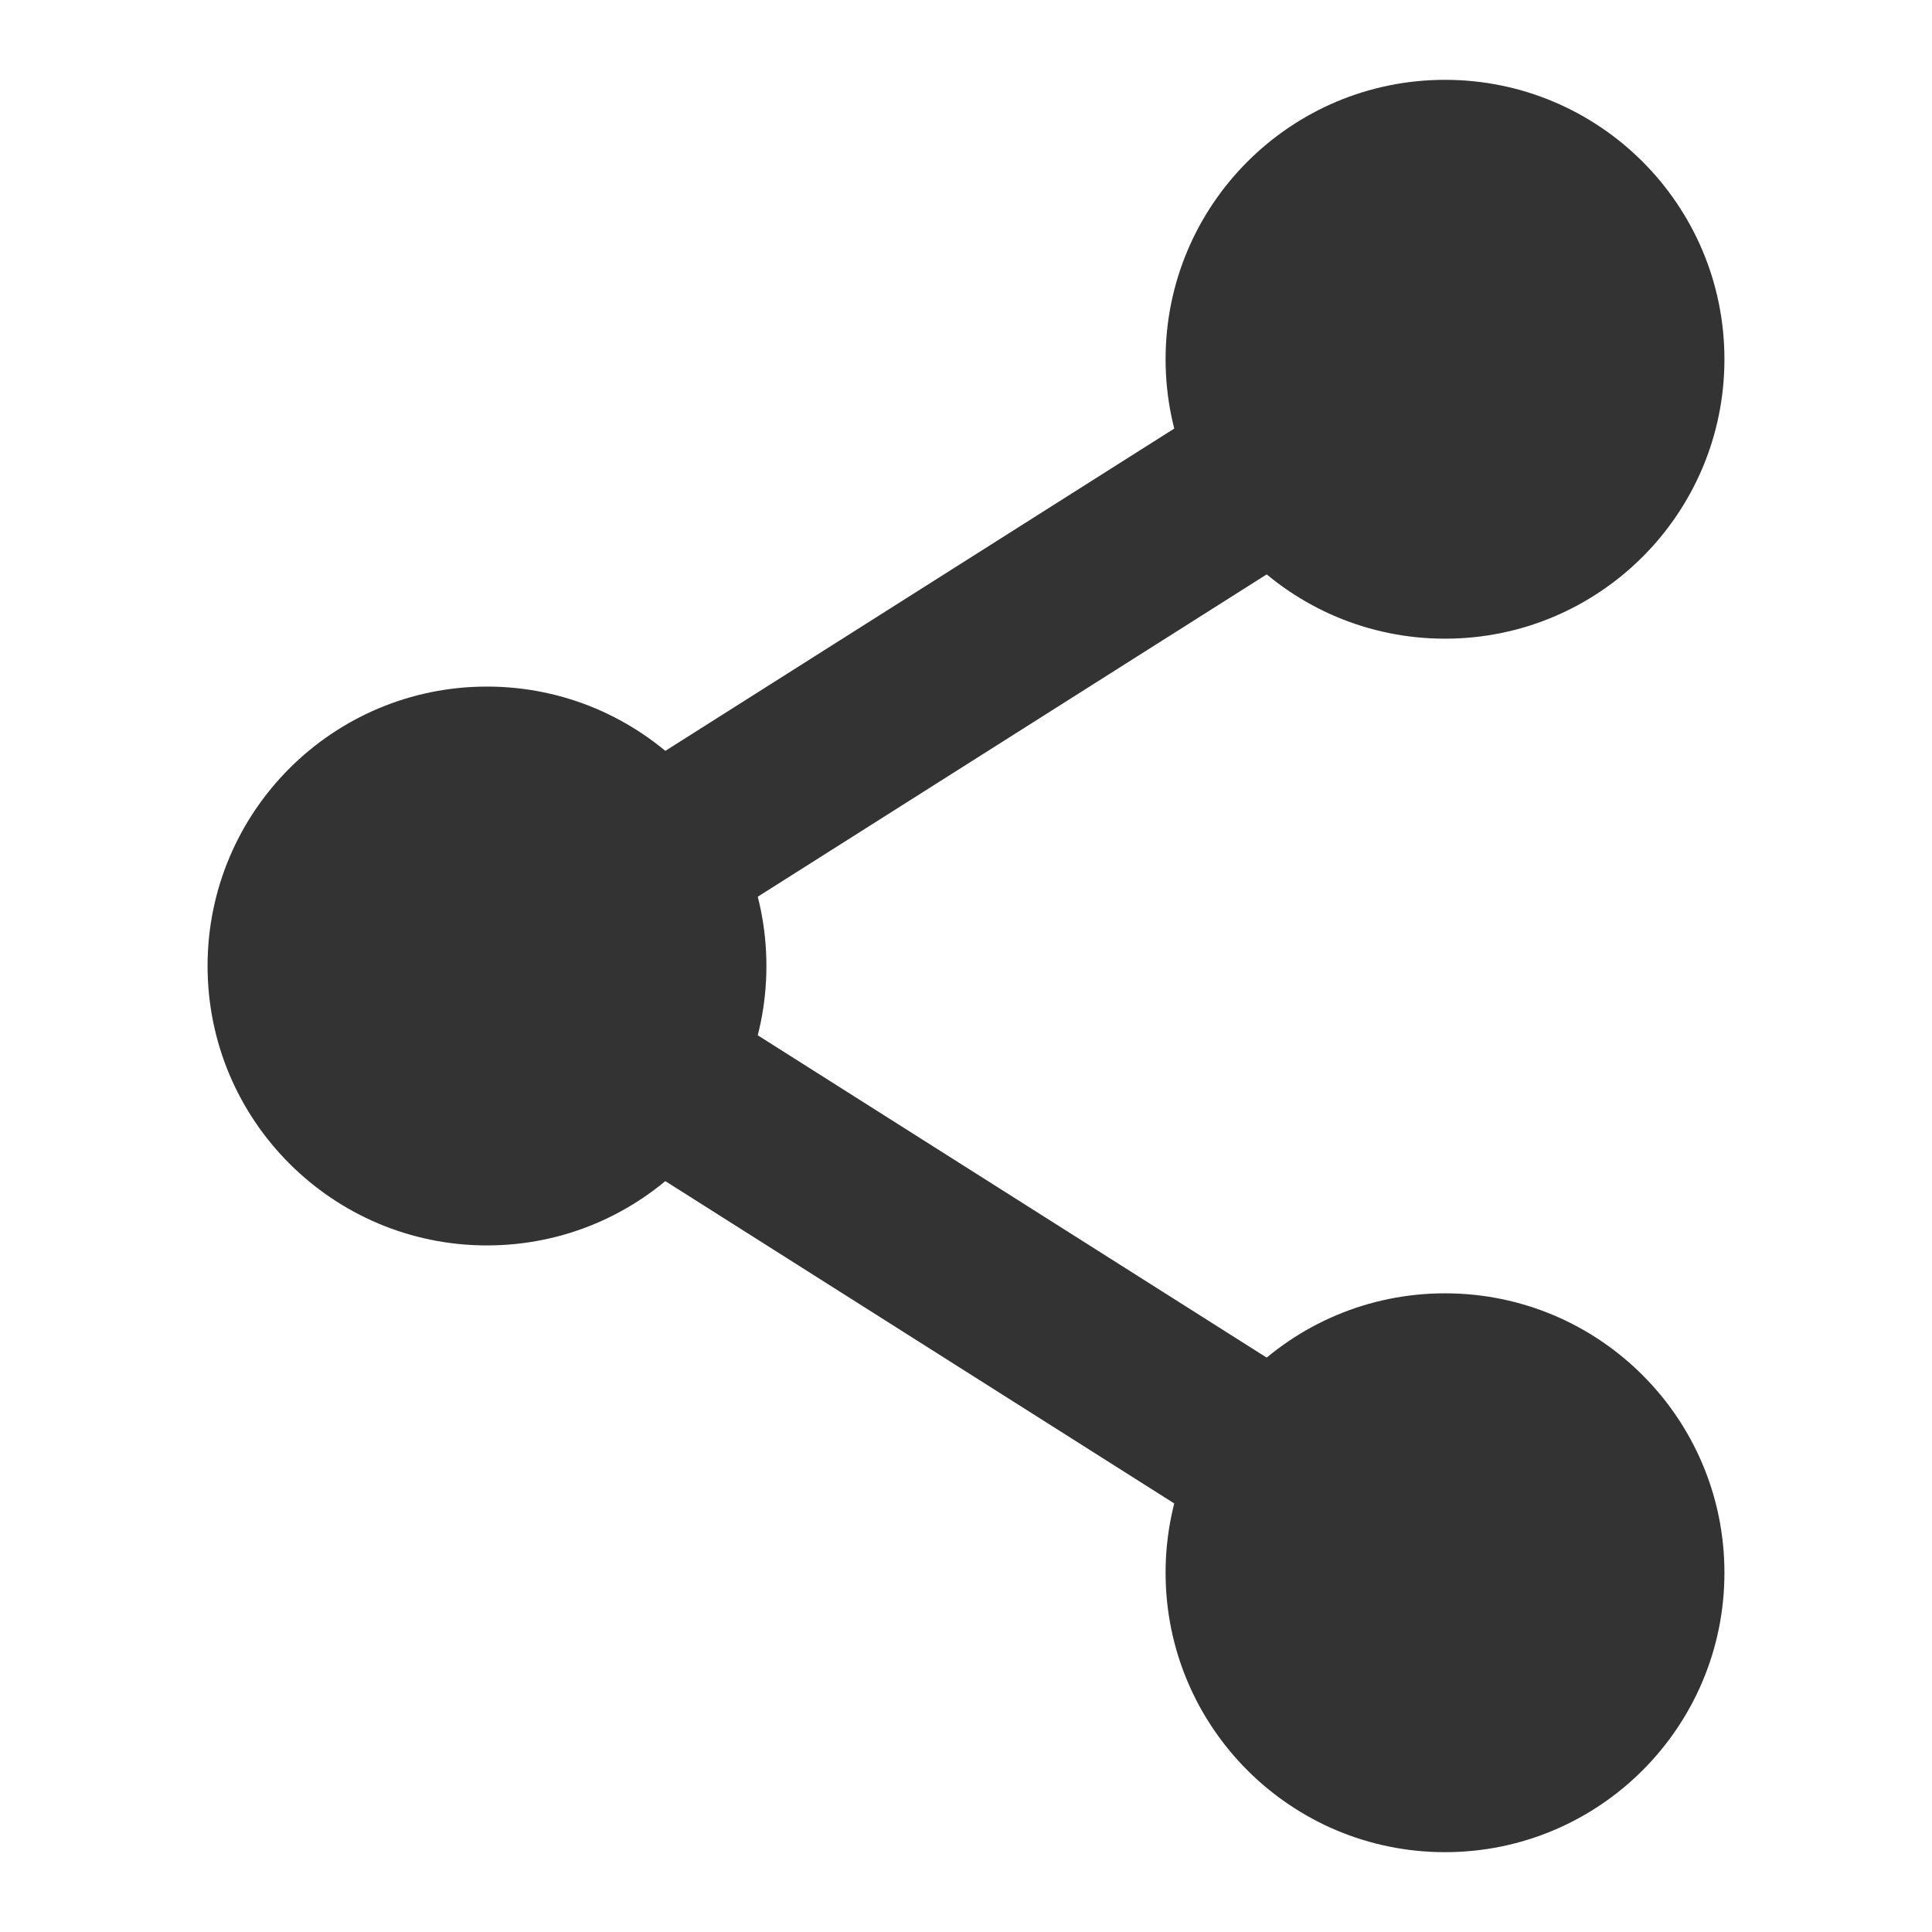
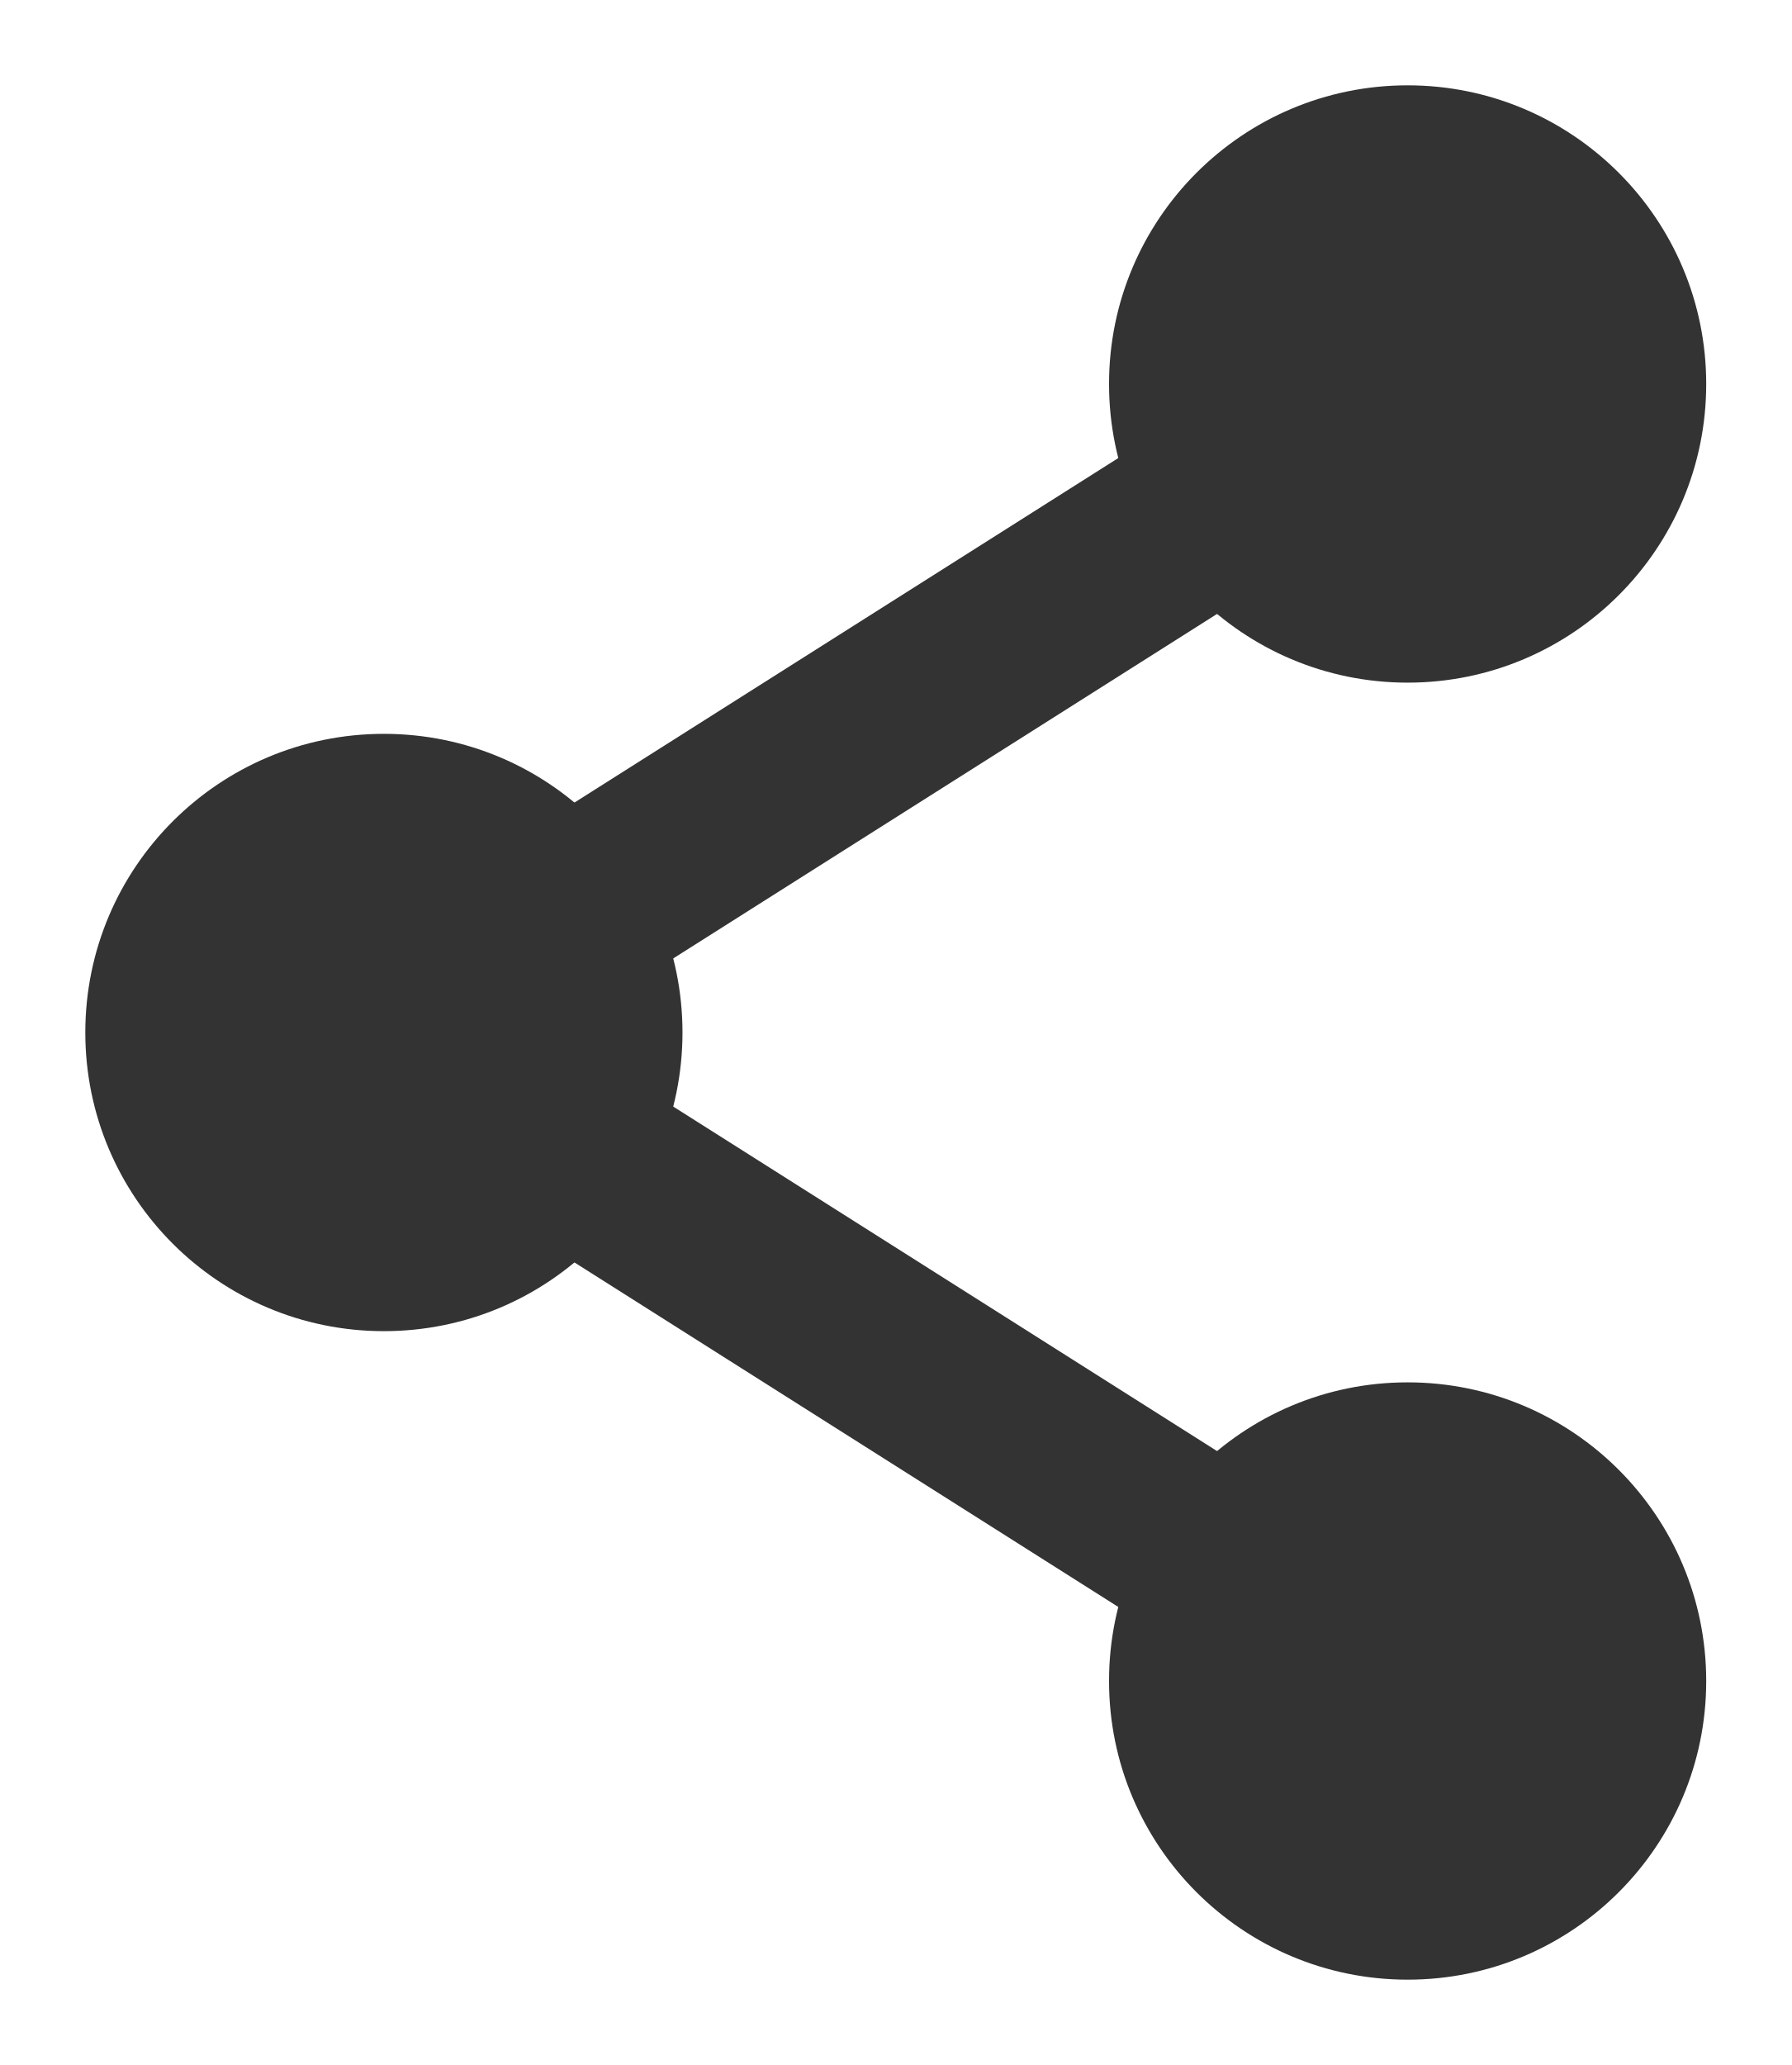
- <svg xmlns="http://www.w3.org/2000/svg" width="1024" height="1024" viewBox="330 270 420 484">
+ <svg xmlns="http://www.w3.org/2000/svg" viewBox="330 270 420 484">
  <path d="M420 512            L660 360" stroke="none" fill="none" />
  <path d="M 408 494            L 648 342            A 30 30 0 0 1 672 378            L 432 530            A 30 30 0 0 1 408 494 Z" fill="#333333" />
  <path d="M 408 530            L 648 682            A 30 30 0 0 1 672 646            L 432 494            A 30 30 0 0 1 408 530 Z" fill="#333333" />
  <circle cx="420" cy="512" r="70" fill="#333333" />
  <circle cx="660" cy="360" r="70" fill="#333333" />
  <circle cx="660" cy="664" r="70" fill="#333333" />
</svg>
